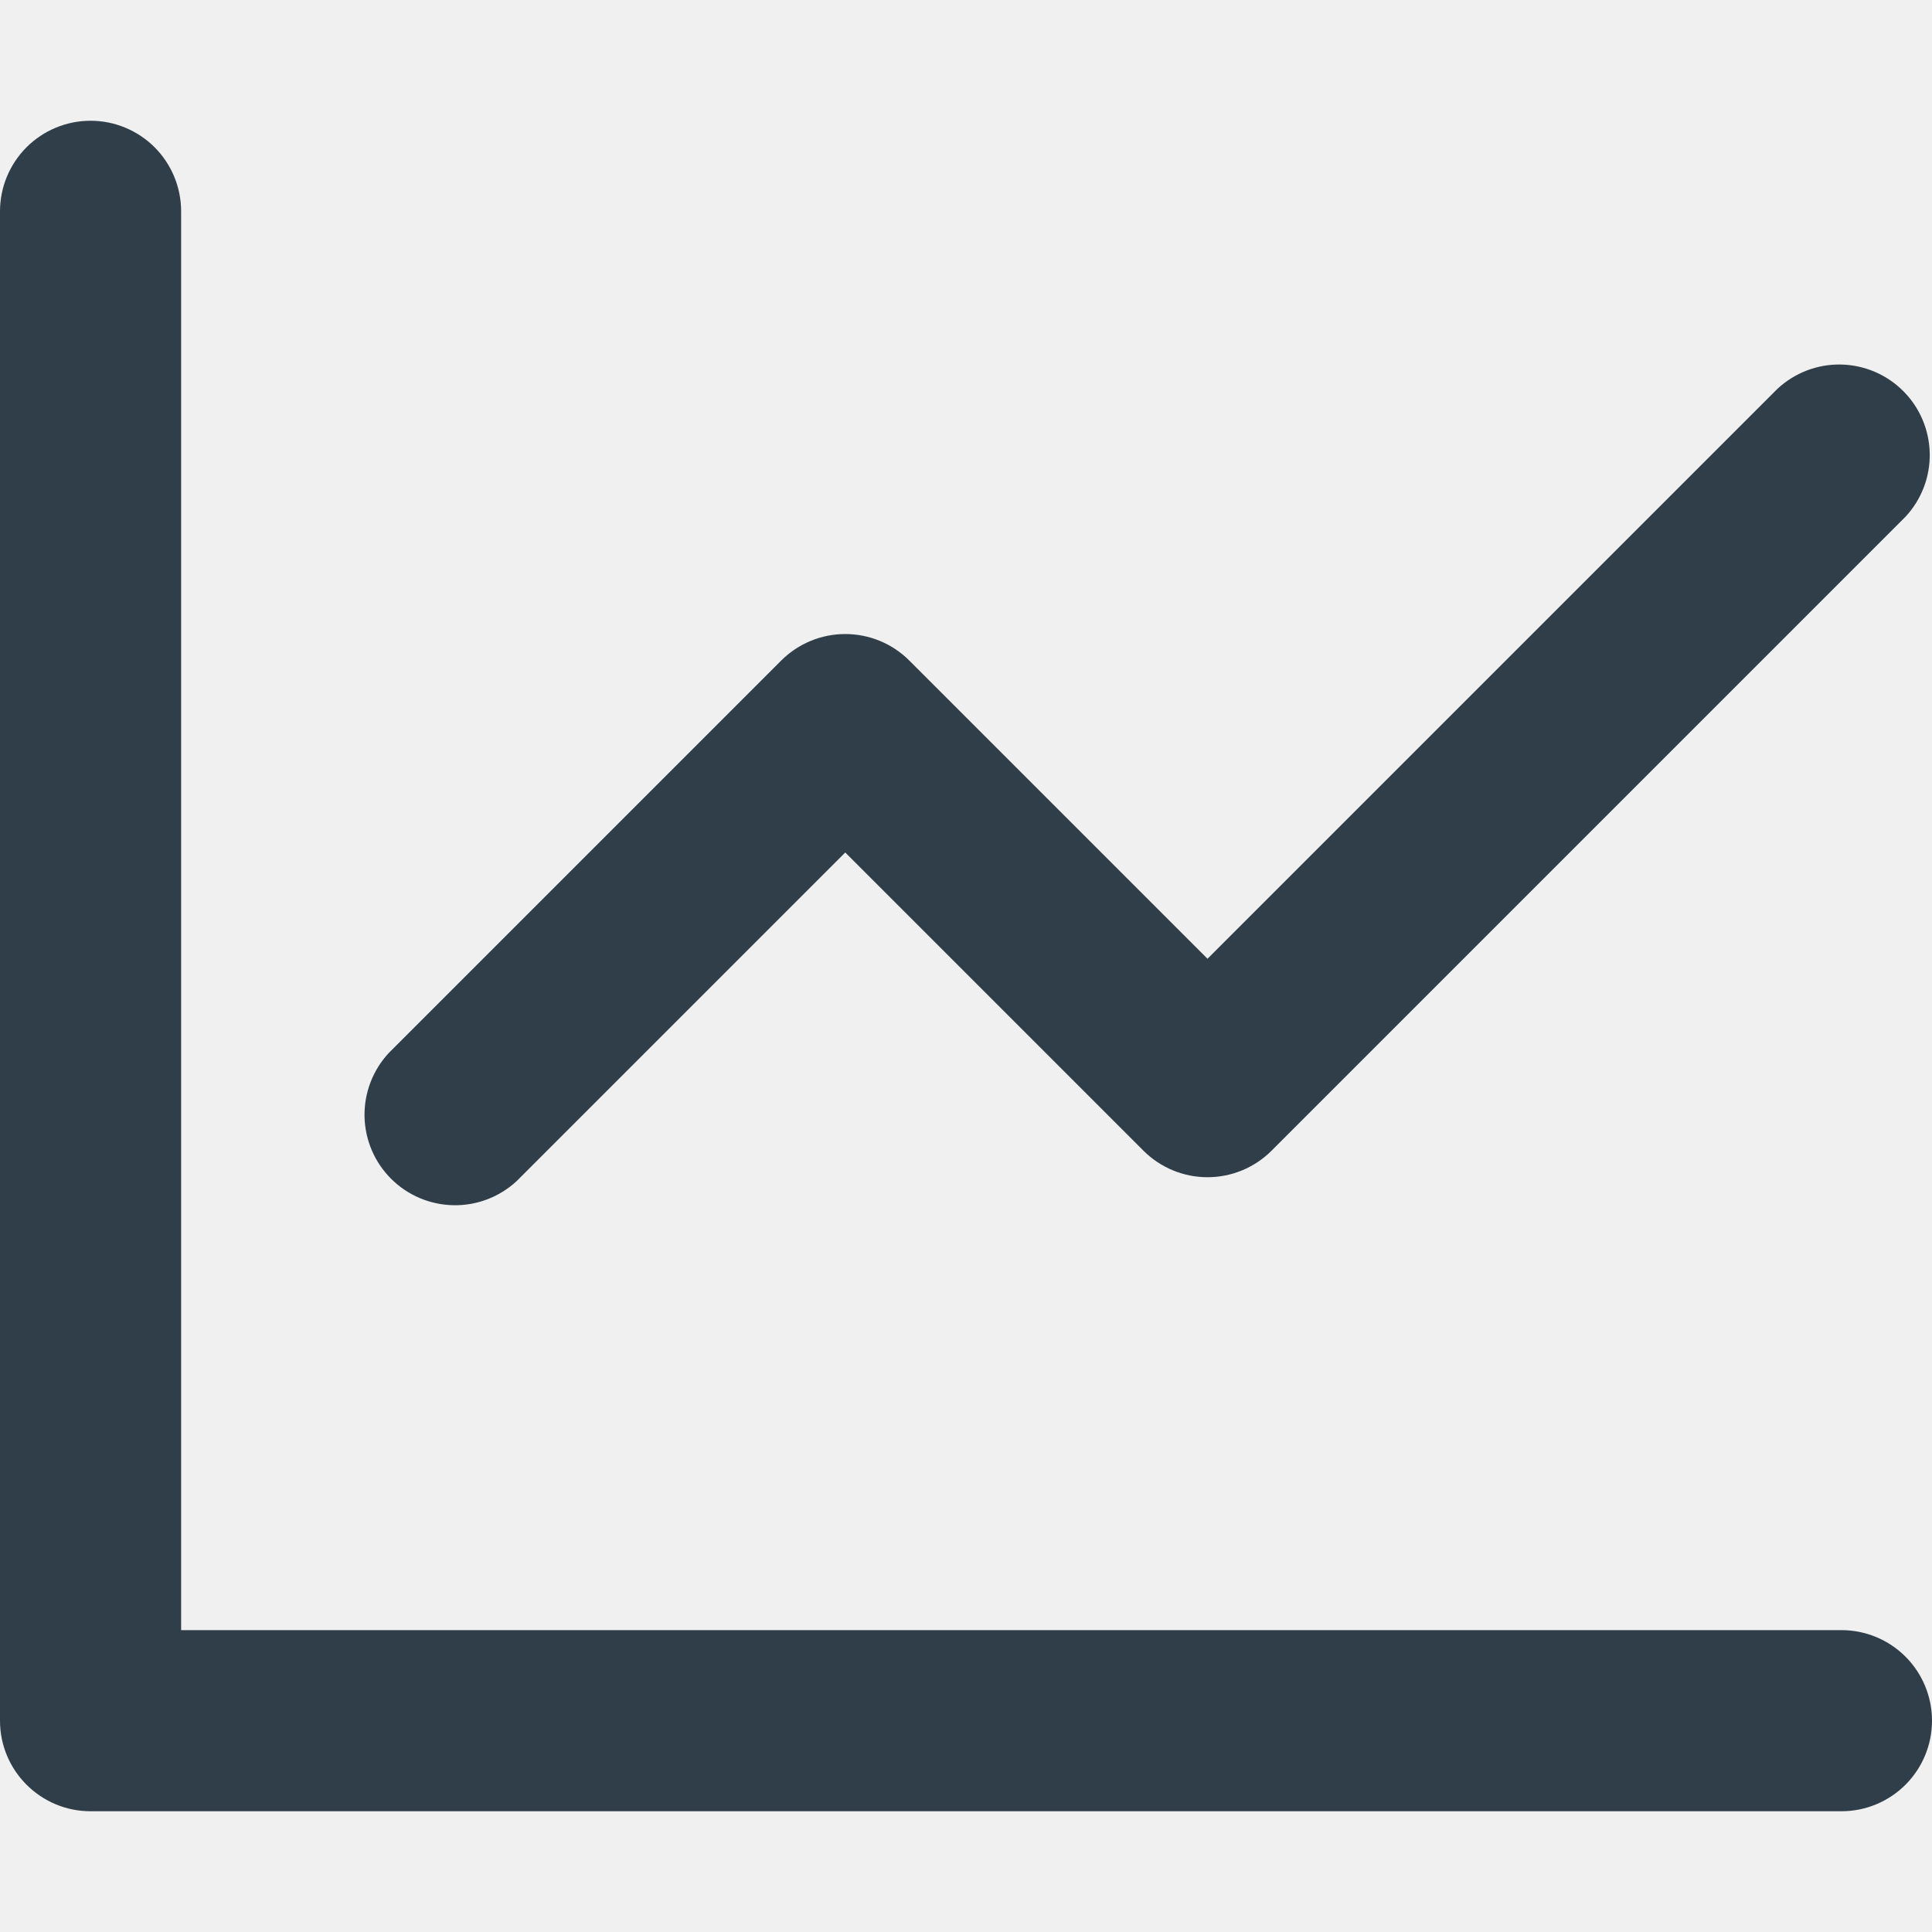
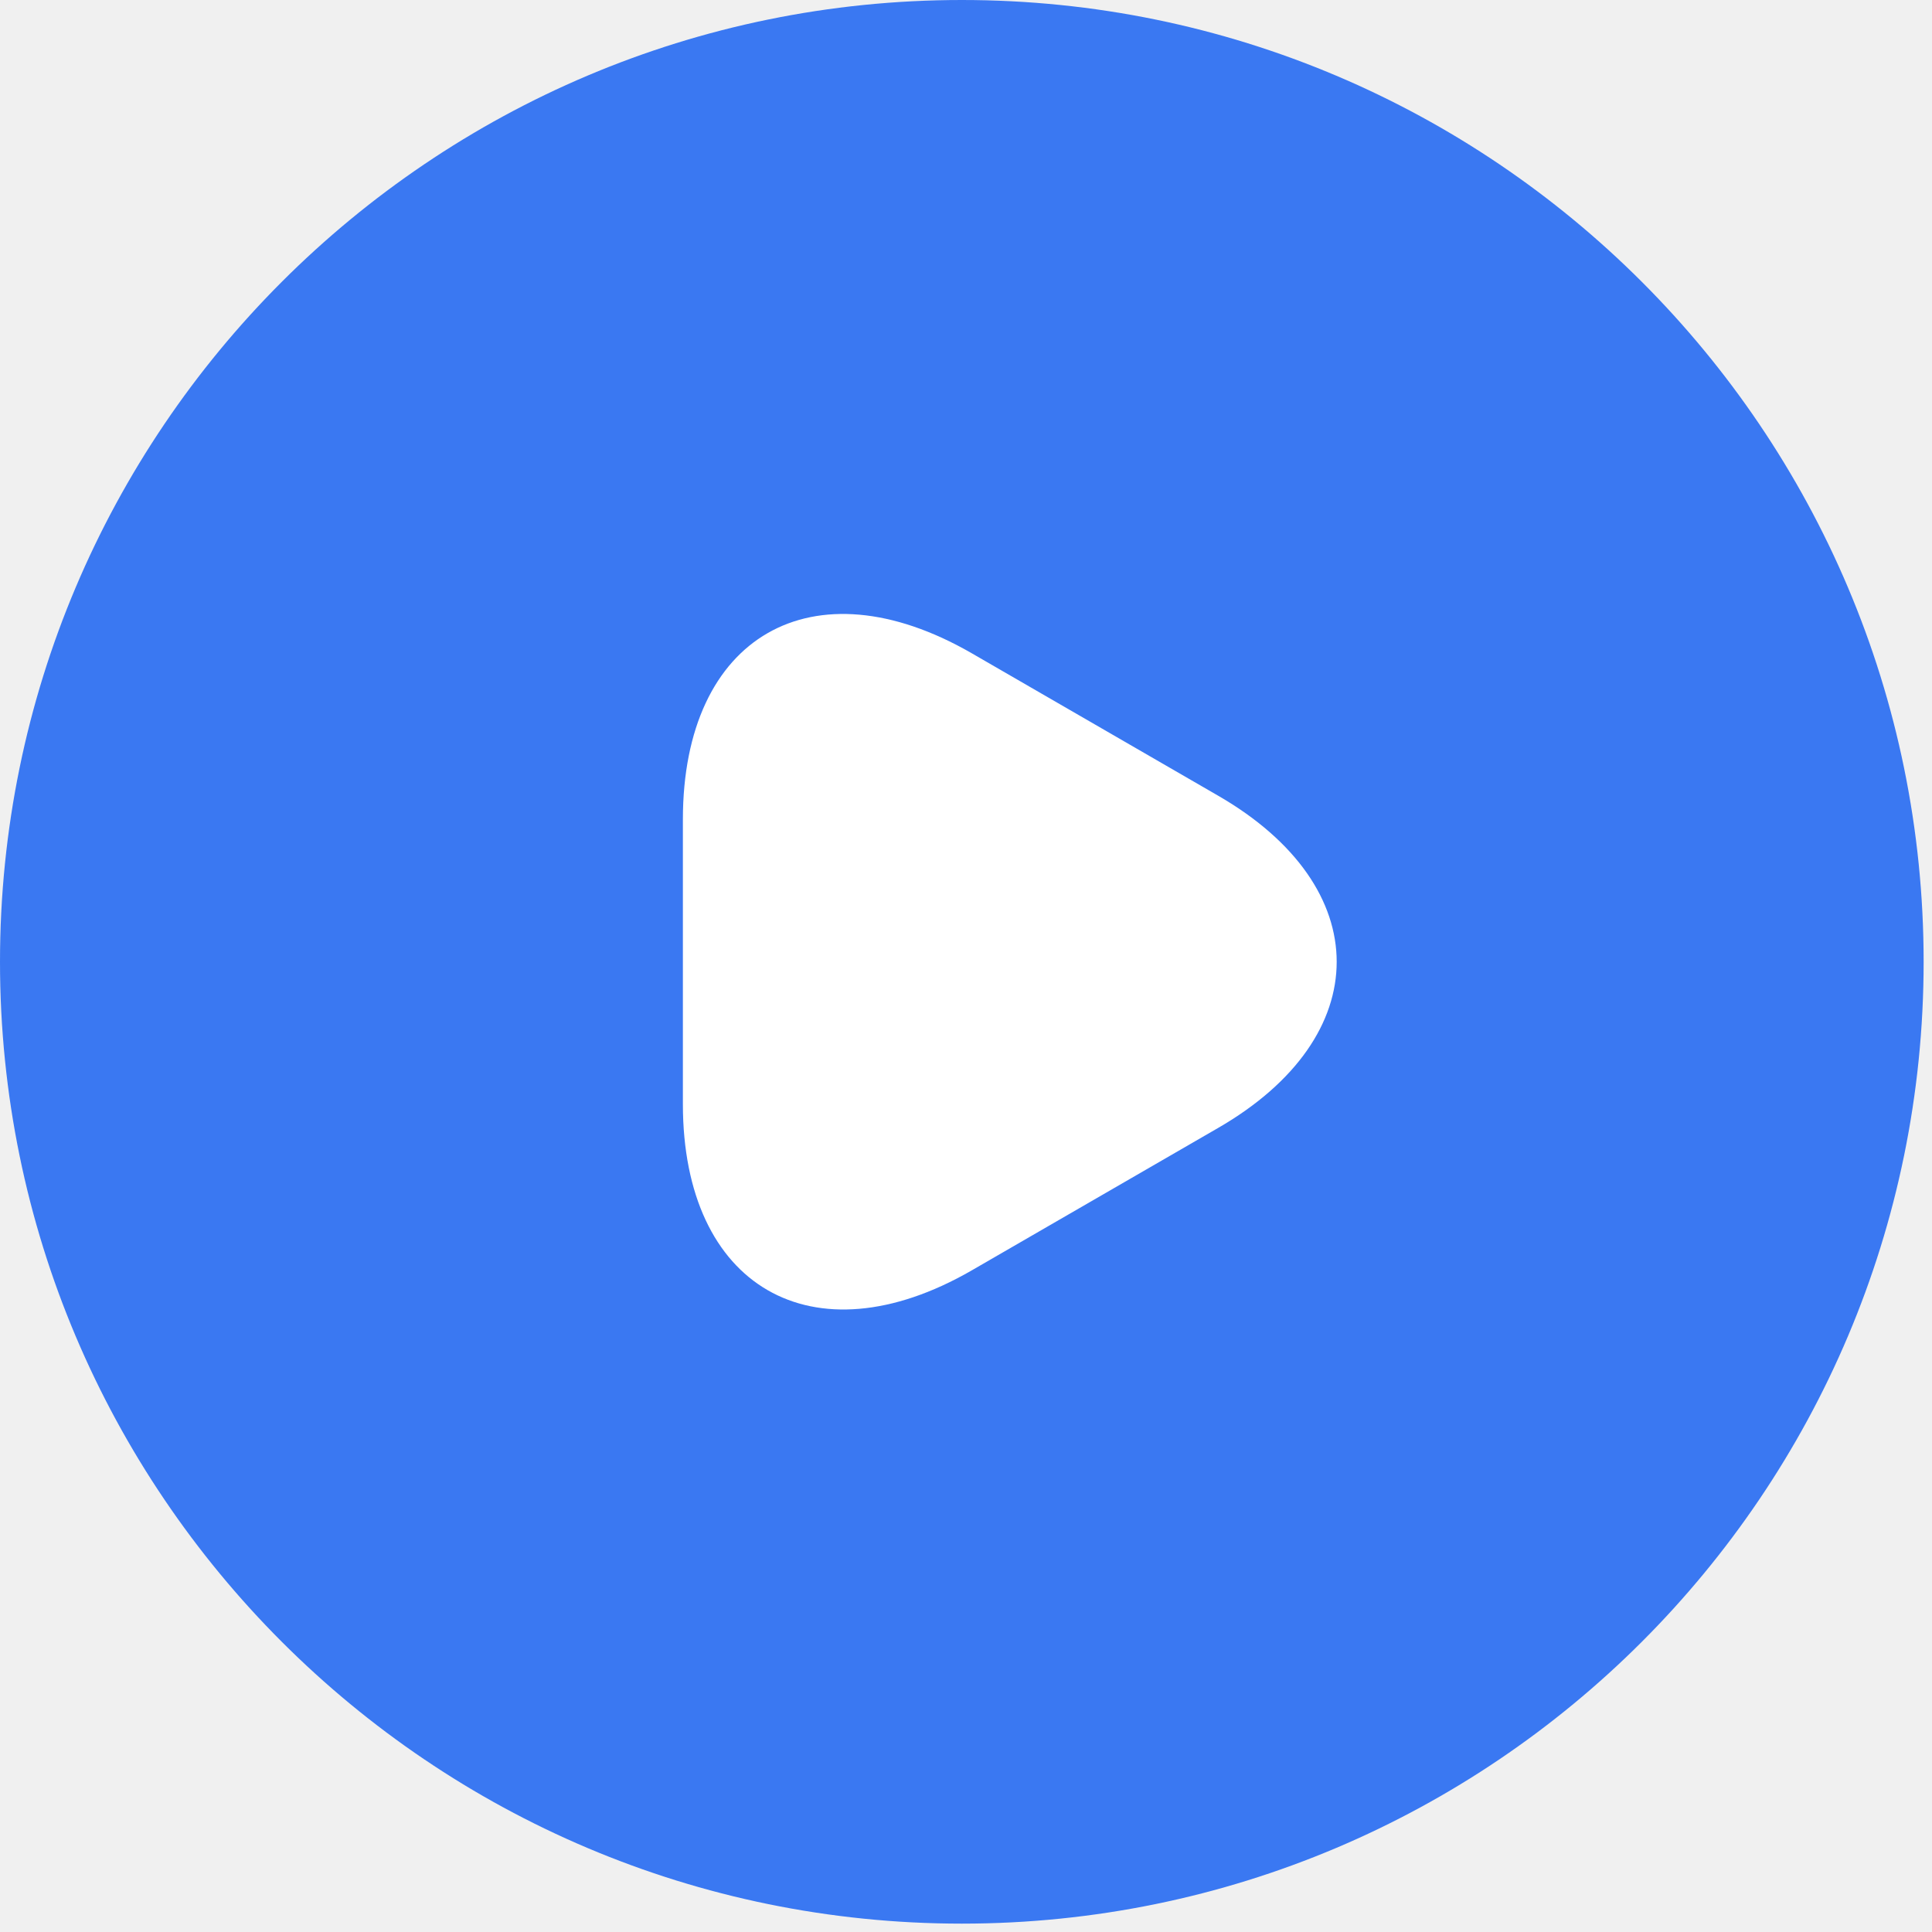
- <svg xmlns="http://www.w3.org/2000/svg" width="40" height="40" viewBox="0 0 40 40" fill="none">
-   <g clip-path="url(#clip0_1_3500)">
-     <path fill-rule="evenodd" clip-rule="evenodd" d="M3.75 4.375C3.75 3.878 3.552 3.401 3.201 3.049C2.849 2.698 2.372 2.5 1.875 2.5C1.378 2.5 0.901 2.698 0.549 3.049C0.198 3.401 3.05176e-05 3.878 3.05176e-05 4.375L3.05176e-05 35.625C3.05176e-05 36.66 0.84 37.5 1.875 37.5H38.125C38.622 37.5 39.099 37.303 39.451 36.951C39.803 36.599 40 36.122 40 35.625C40 35.128 39.803 34.651 39.451 34.299C39.099 33.947 38.622 33.75 38.125 33.75H3.75V4.375ZM39.45 10.7C39.781 10.345 39.962 9.874 39.953 9.389C39.944 8.903 39.748 8.439 39.404 8.096C39.061 7.752 38.597 7.556 38.111 7.547C37.626 7.538 37.156 7.719 36.8 8.05L25 19.85L18.825 13.675C18.474 13.324 17.997 13.127 17.5 13.127C17.003 13.127 16.527 13.324 16.175 13.675L8.05 21.8C7.719 22.155 7.539 22.626 7.547 23.111C7.556 23.597 7.752 24.061 8.096 24.404C8.44 24.748 8.903 24.944 9.389 24.953C9.874 24.962 10.345 24.781 10.7 24.45L17.5 17.65L23.675 23.825C24.027 24.176 24.503 24.373 25 24.373C25.497 24.373 25.974 24.176 26.325 23.825L39.45 10.7Z" fill="#303E49" />
+ <svg xmlns="http://www.w3.org/2000/svg" width="154" height="154" viewBox="0 0 154 154" fill="none">
+   <rect x="39" y="36" width="76" height="76" fill="white" />
+   <g filter="url(#filter0_b_1_3578)">
+     <path d="M76.667 0C34.347 0 0 34.347 0 76.667C0 118.987 34.347 153.333 76.667 153.333C118.987 153.333 153.333 118.987 153.333 76.667C153.333 34.347 118.987 0 76.667 0ZM97.06 89.93L87.247 95.603L77.433 101.277C64.783 108.56 54.433 102.58 54.433 88.013V65.32C54.433 50.677 64.783 44.773 77.433 52.057L87.247 57.73L97.06 63.403C109.71 70.687 109.71 82.647 97.06 89.93Z" fill="#3A78F2" />
  </g>
  <defs>
-     <clipPath id="clip0_1_3500">
-       <rect width="40" height="40" fill="white" />
-     </clipPath>
+     <filter id="filter0_b_1_3578" x="-4" y="-4" width="161.333" height="161.333" filterUnits="userSpaceOnUse" color-interpolation-filters="sRGB">
+       <feFlood flood-opacity="0" result="BackgroundImageFix" />
+       <feGaussianBlur in="BackgroundImage" stdDeviation="2" />
+       <feComposite in2="SourceAlpha" operator="in" result="effect1_backgroundBlur_1_3578" />
+       <feBlend mode="normal" in="SourceGraphic" in2="effect1_backgroundBlur_1_3578" result="shape" />
+     </filter>
  </defs>
</svg>
